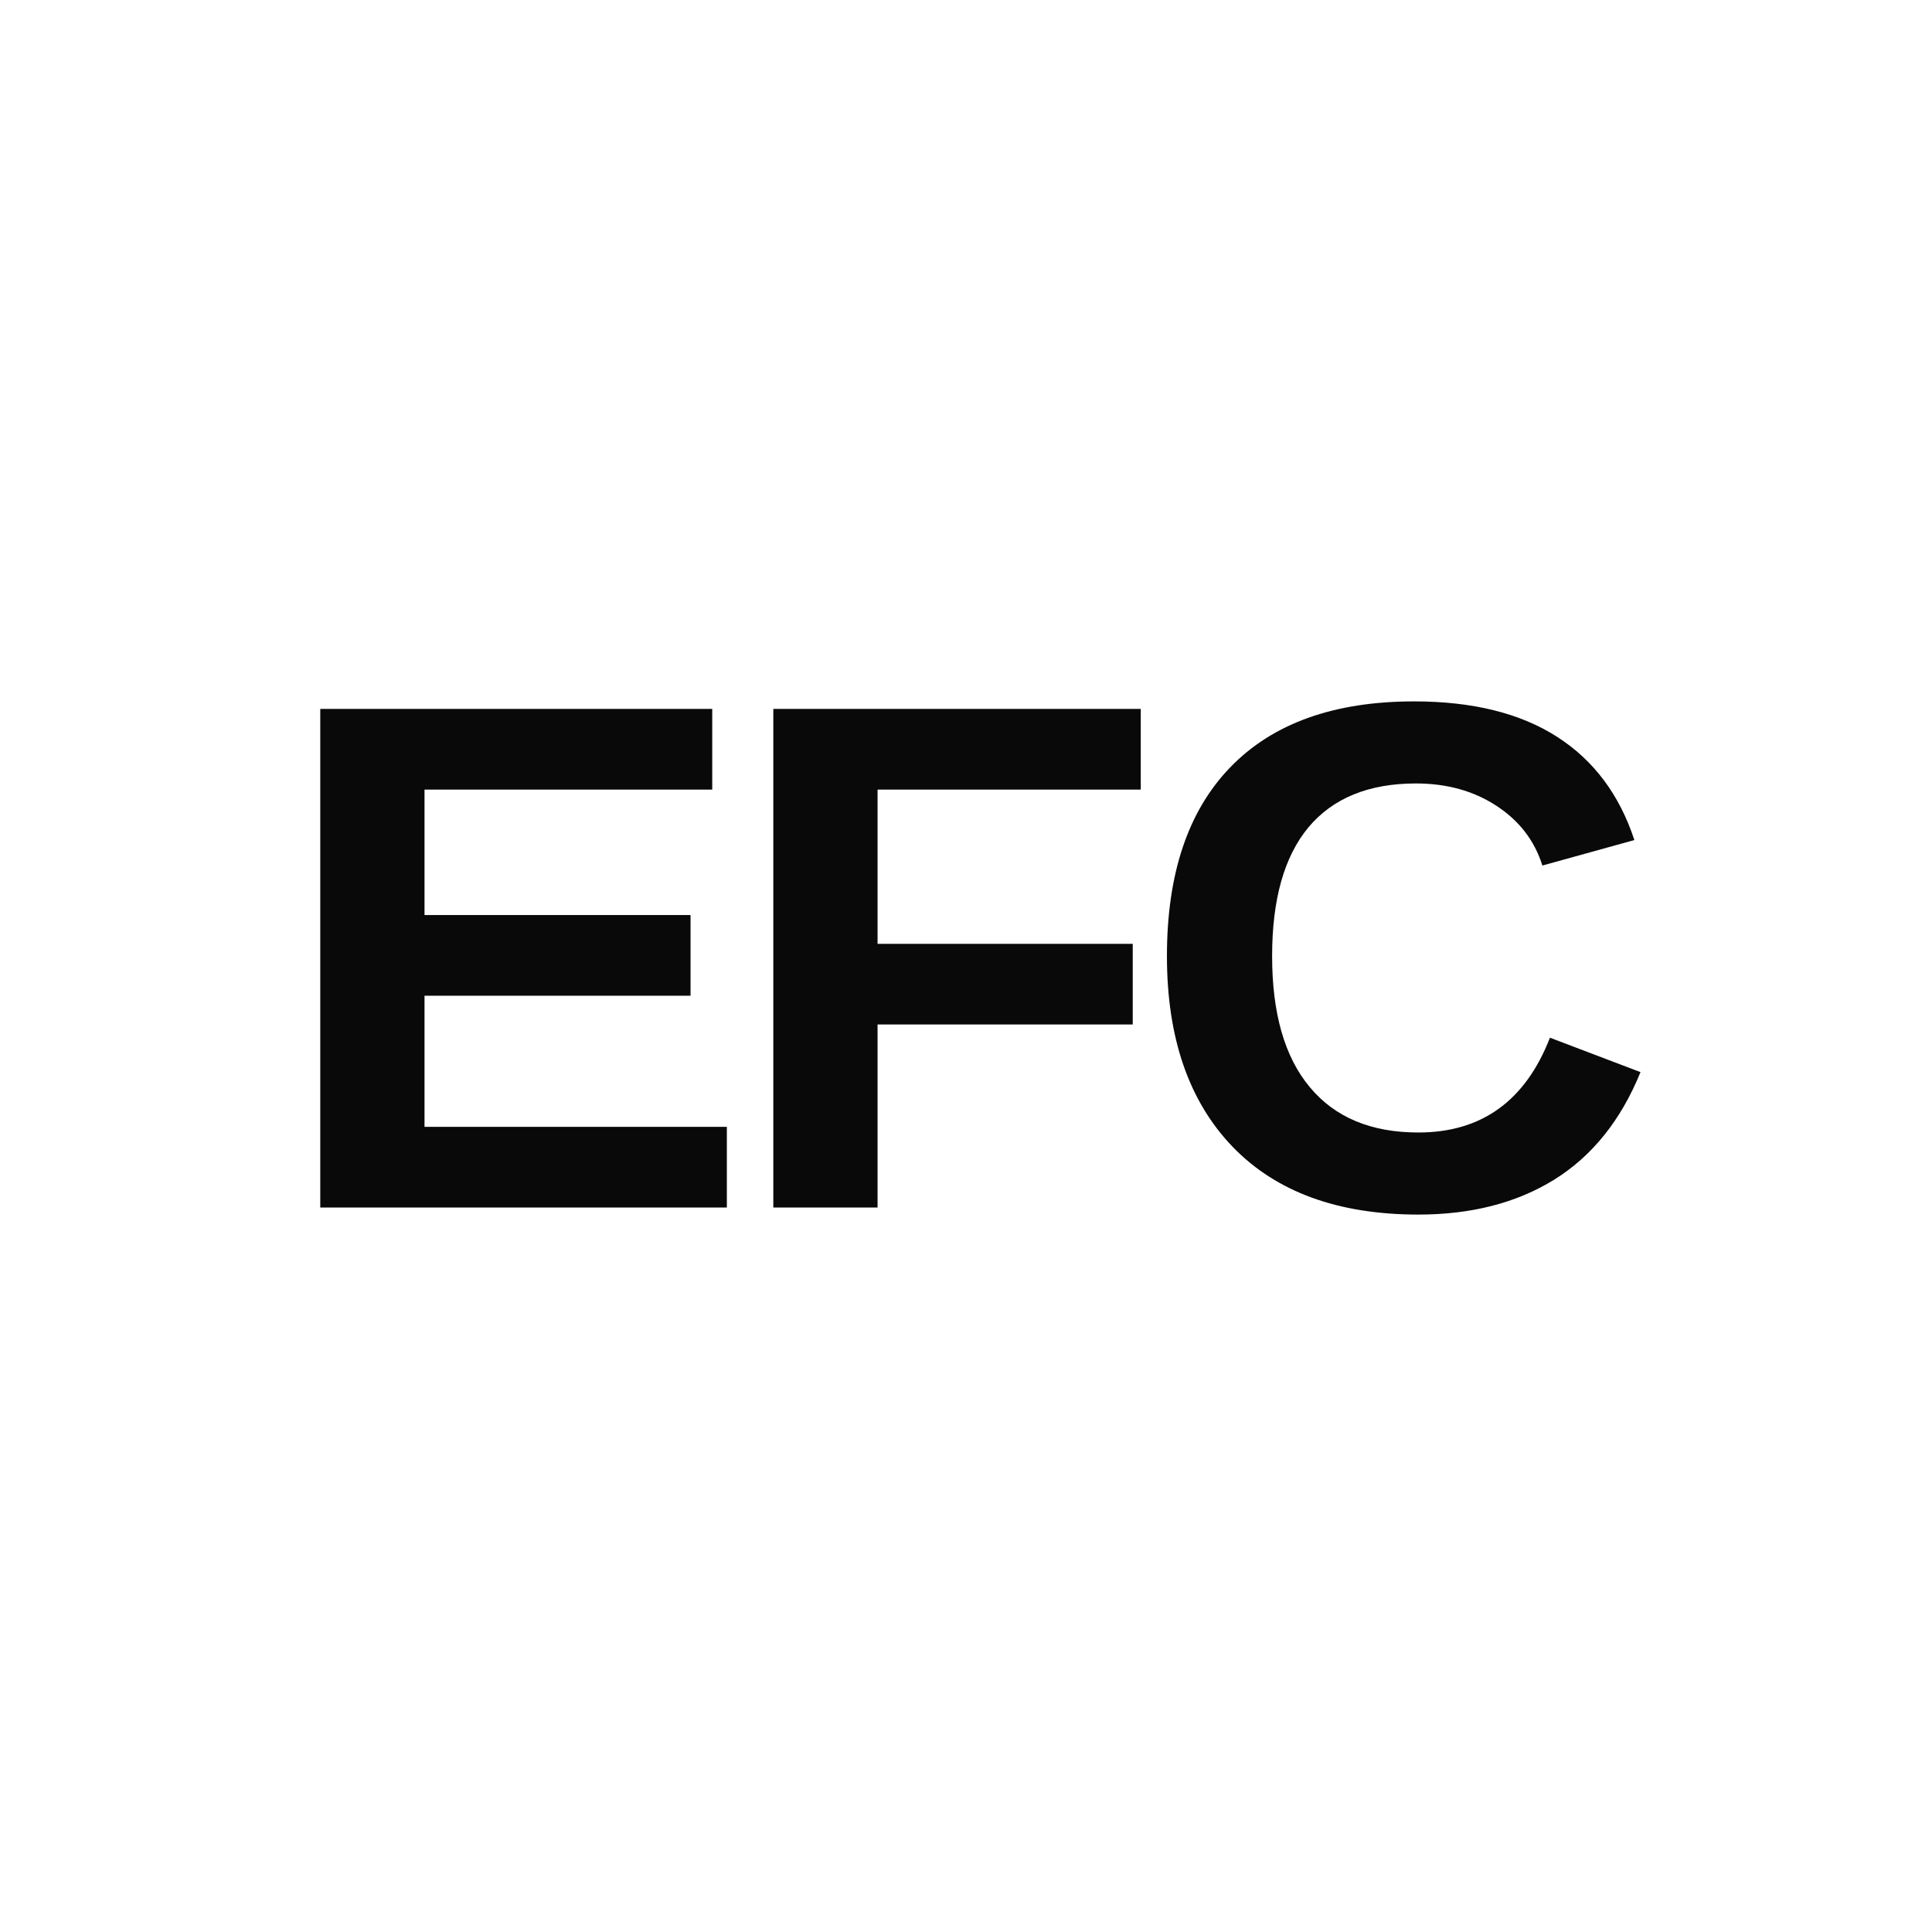
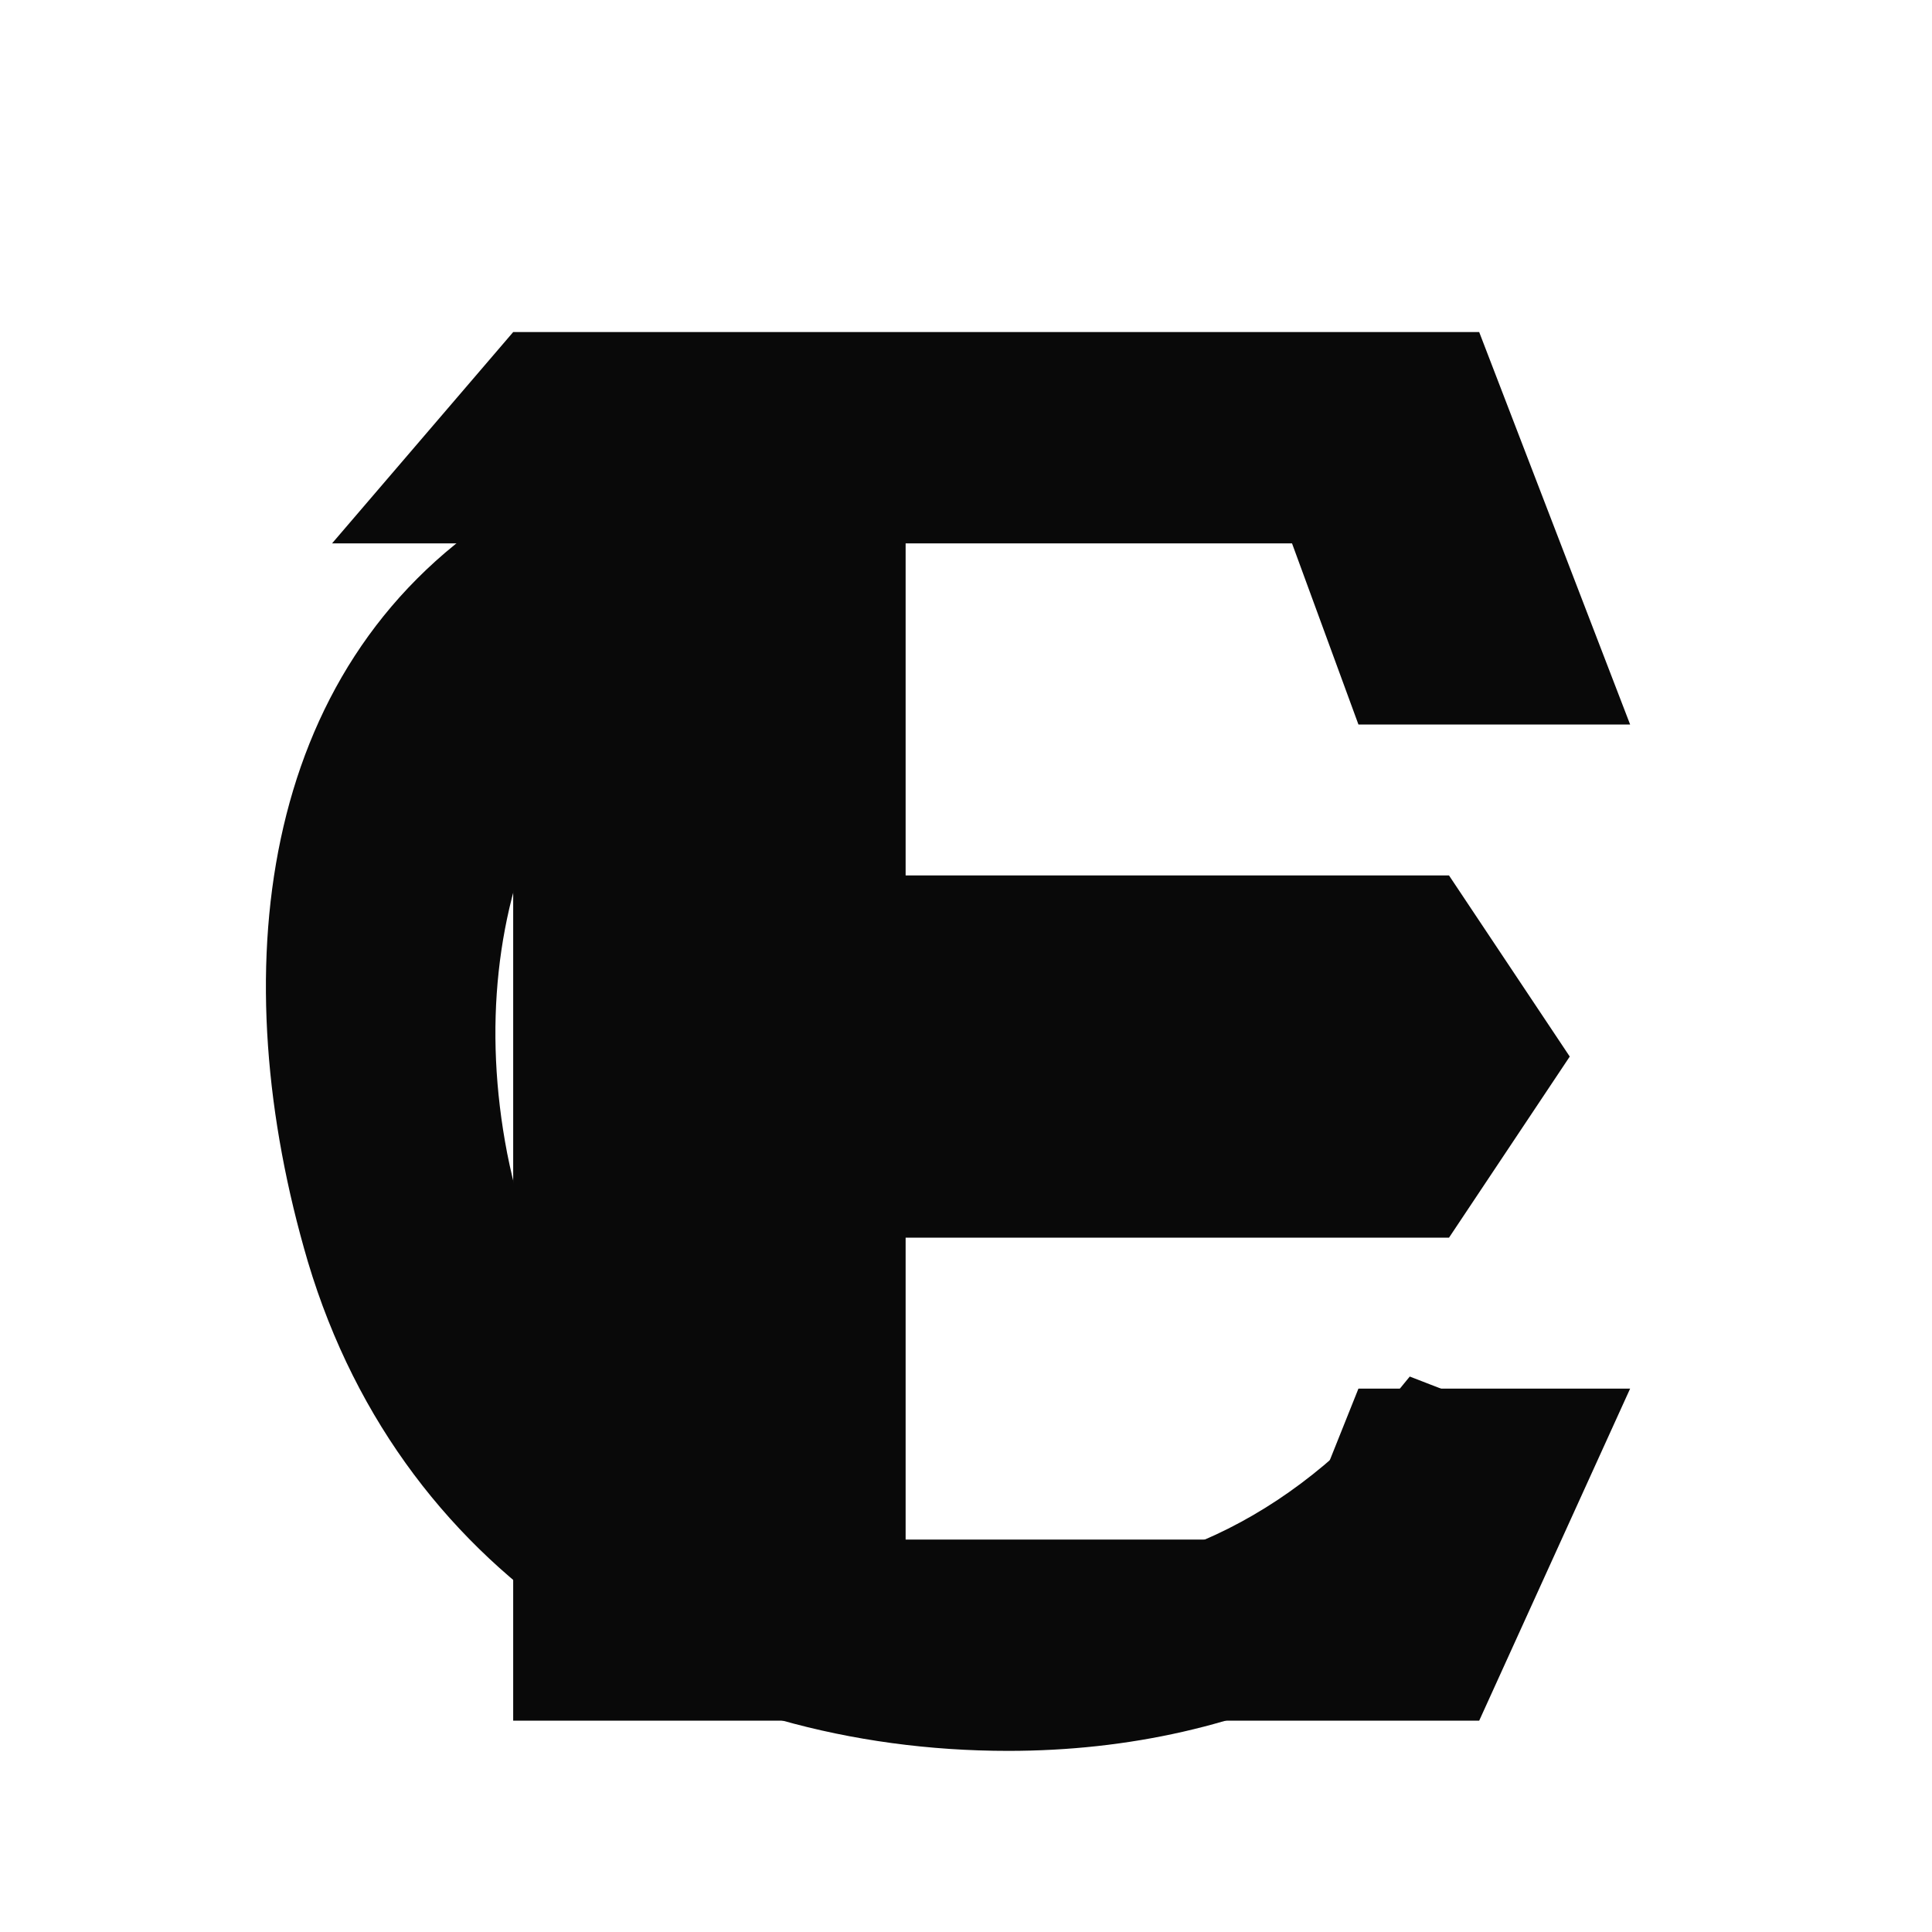
<svg xmlns="http://www.w3.org/2000/svg" viewBox="0 0 64 64" role="img" aria-label="Echelon Fitness Collective">
  <rect width="64" height="64" fill="#ffffff" />
-   <text x="32" y="40" text-anchor="middle" fill="#090909" font-family="Arial Black, Arial, sans-serif" font-size="24" font-weight="900" letter-spacing="-1">EFC</text>
+   <g fill="#090909">
+     <path d="M17 11h32l5 13h-9l-2.2-6H30v11h18l4 6-4 6H30v10h13l2-5h9l-5 11H17V18h-6z" />
+     <path d="M16.5 17C8.5 22.2 7.4 32.3 10.2 41.8 13.4 52.5 23 58 33.4 58c8 0 15-3.4 19.5-10l-6.2-2.4c-3.6 4.5-8 6.7-13.3 6.7-8.6 0-14.9-5.5-16.6-14.1-1.6-8.3 1.8-15.7 9-19.2z" />
+   </g>
</svg>
